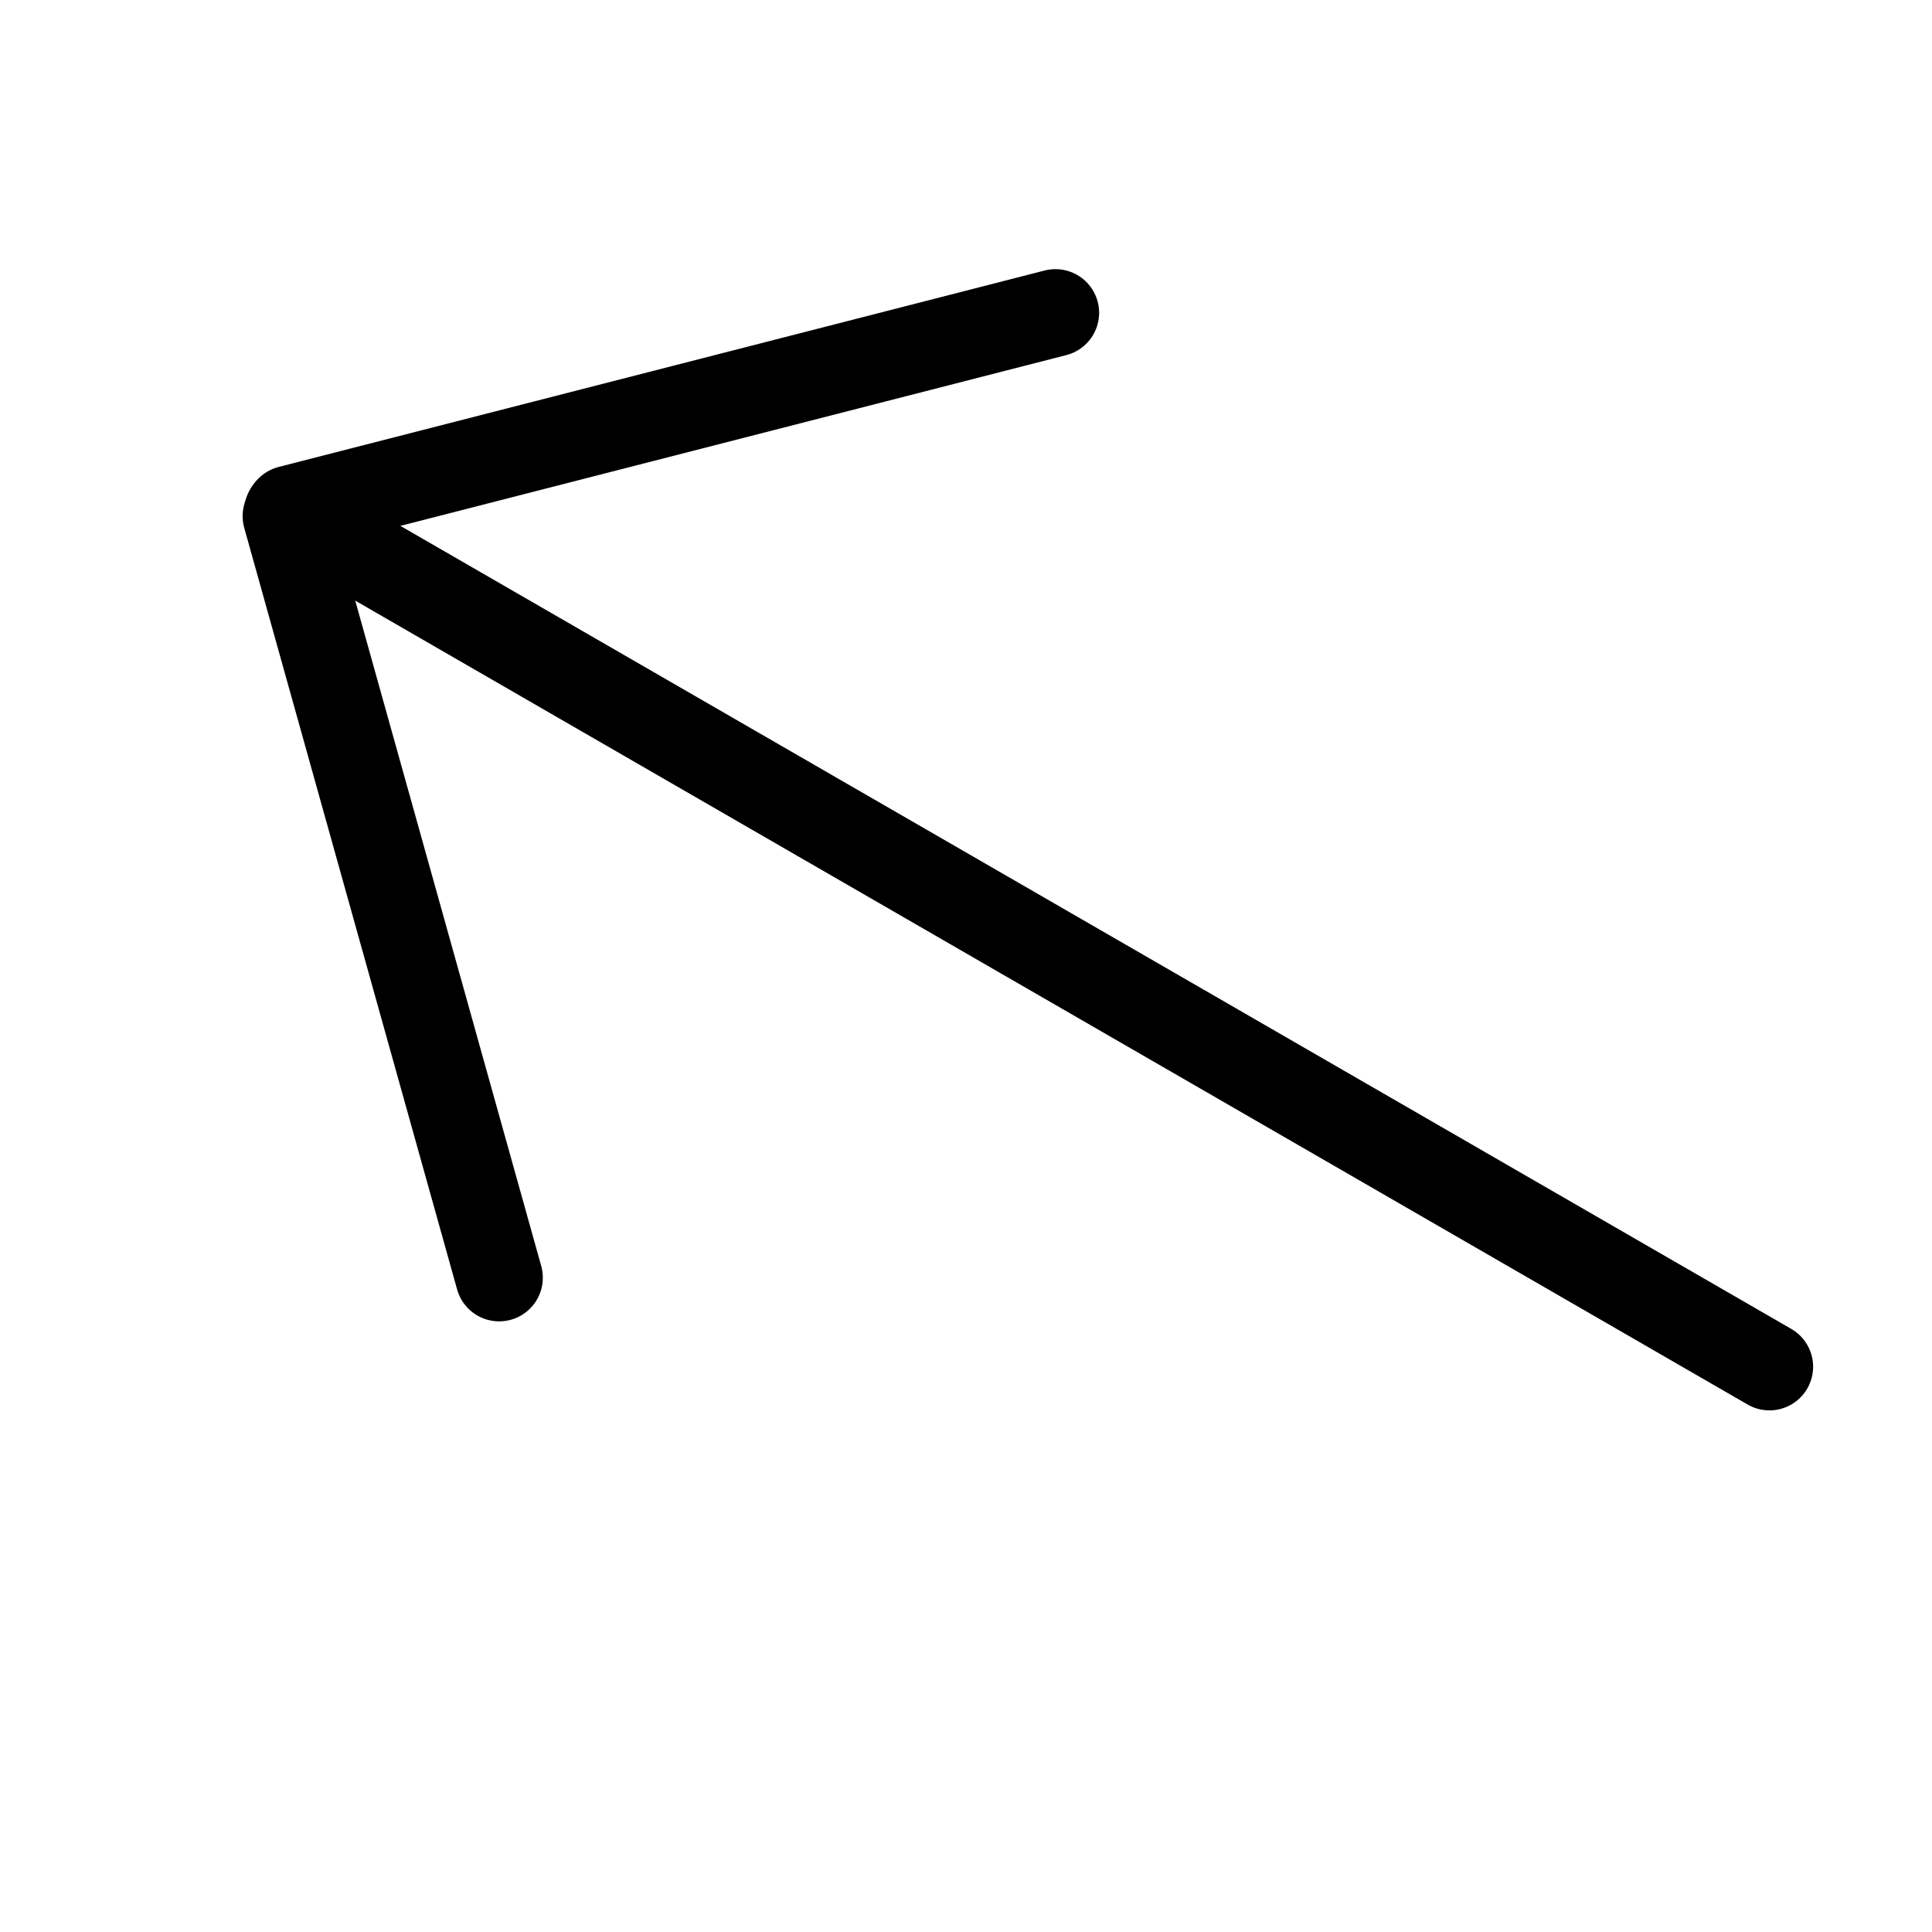
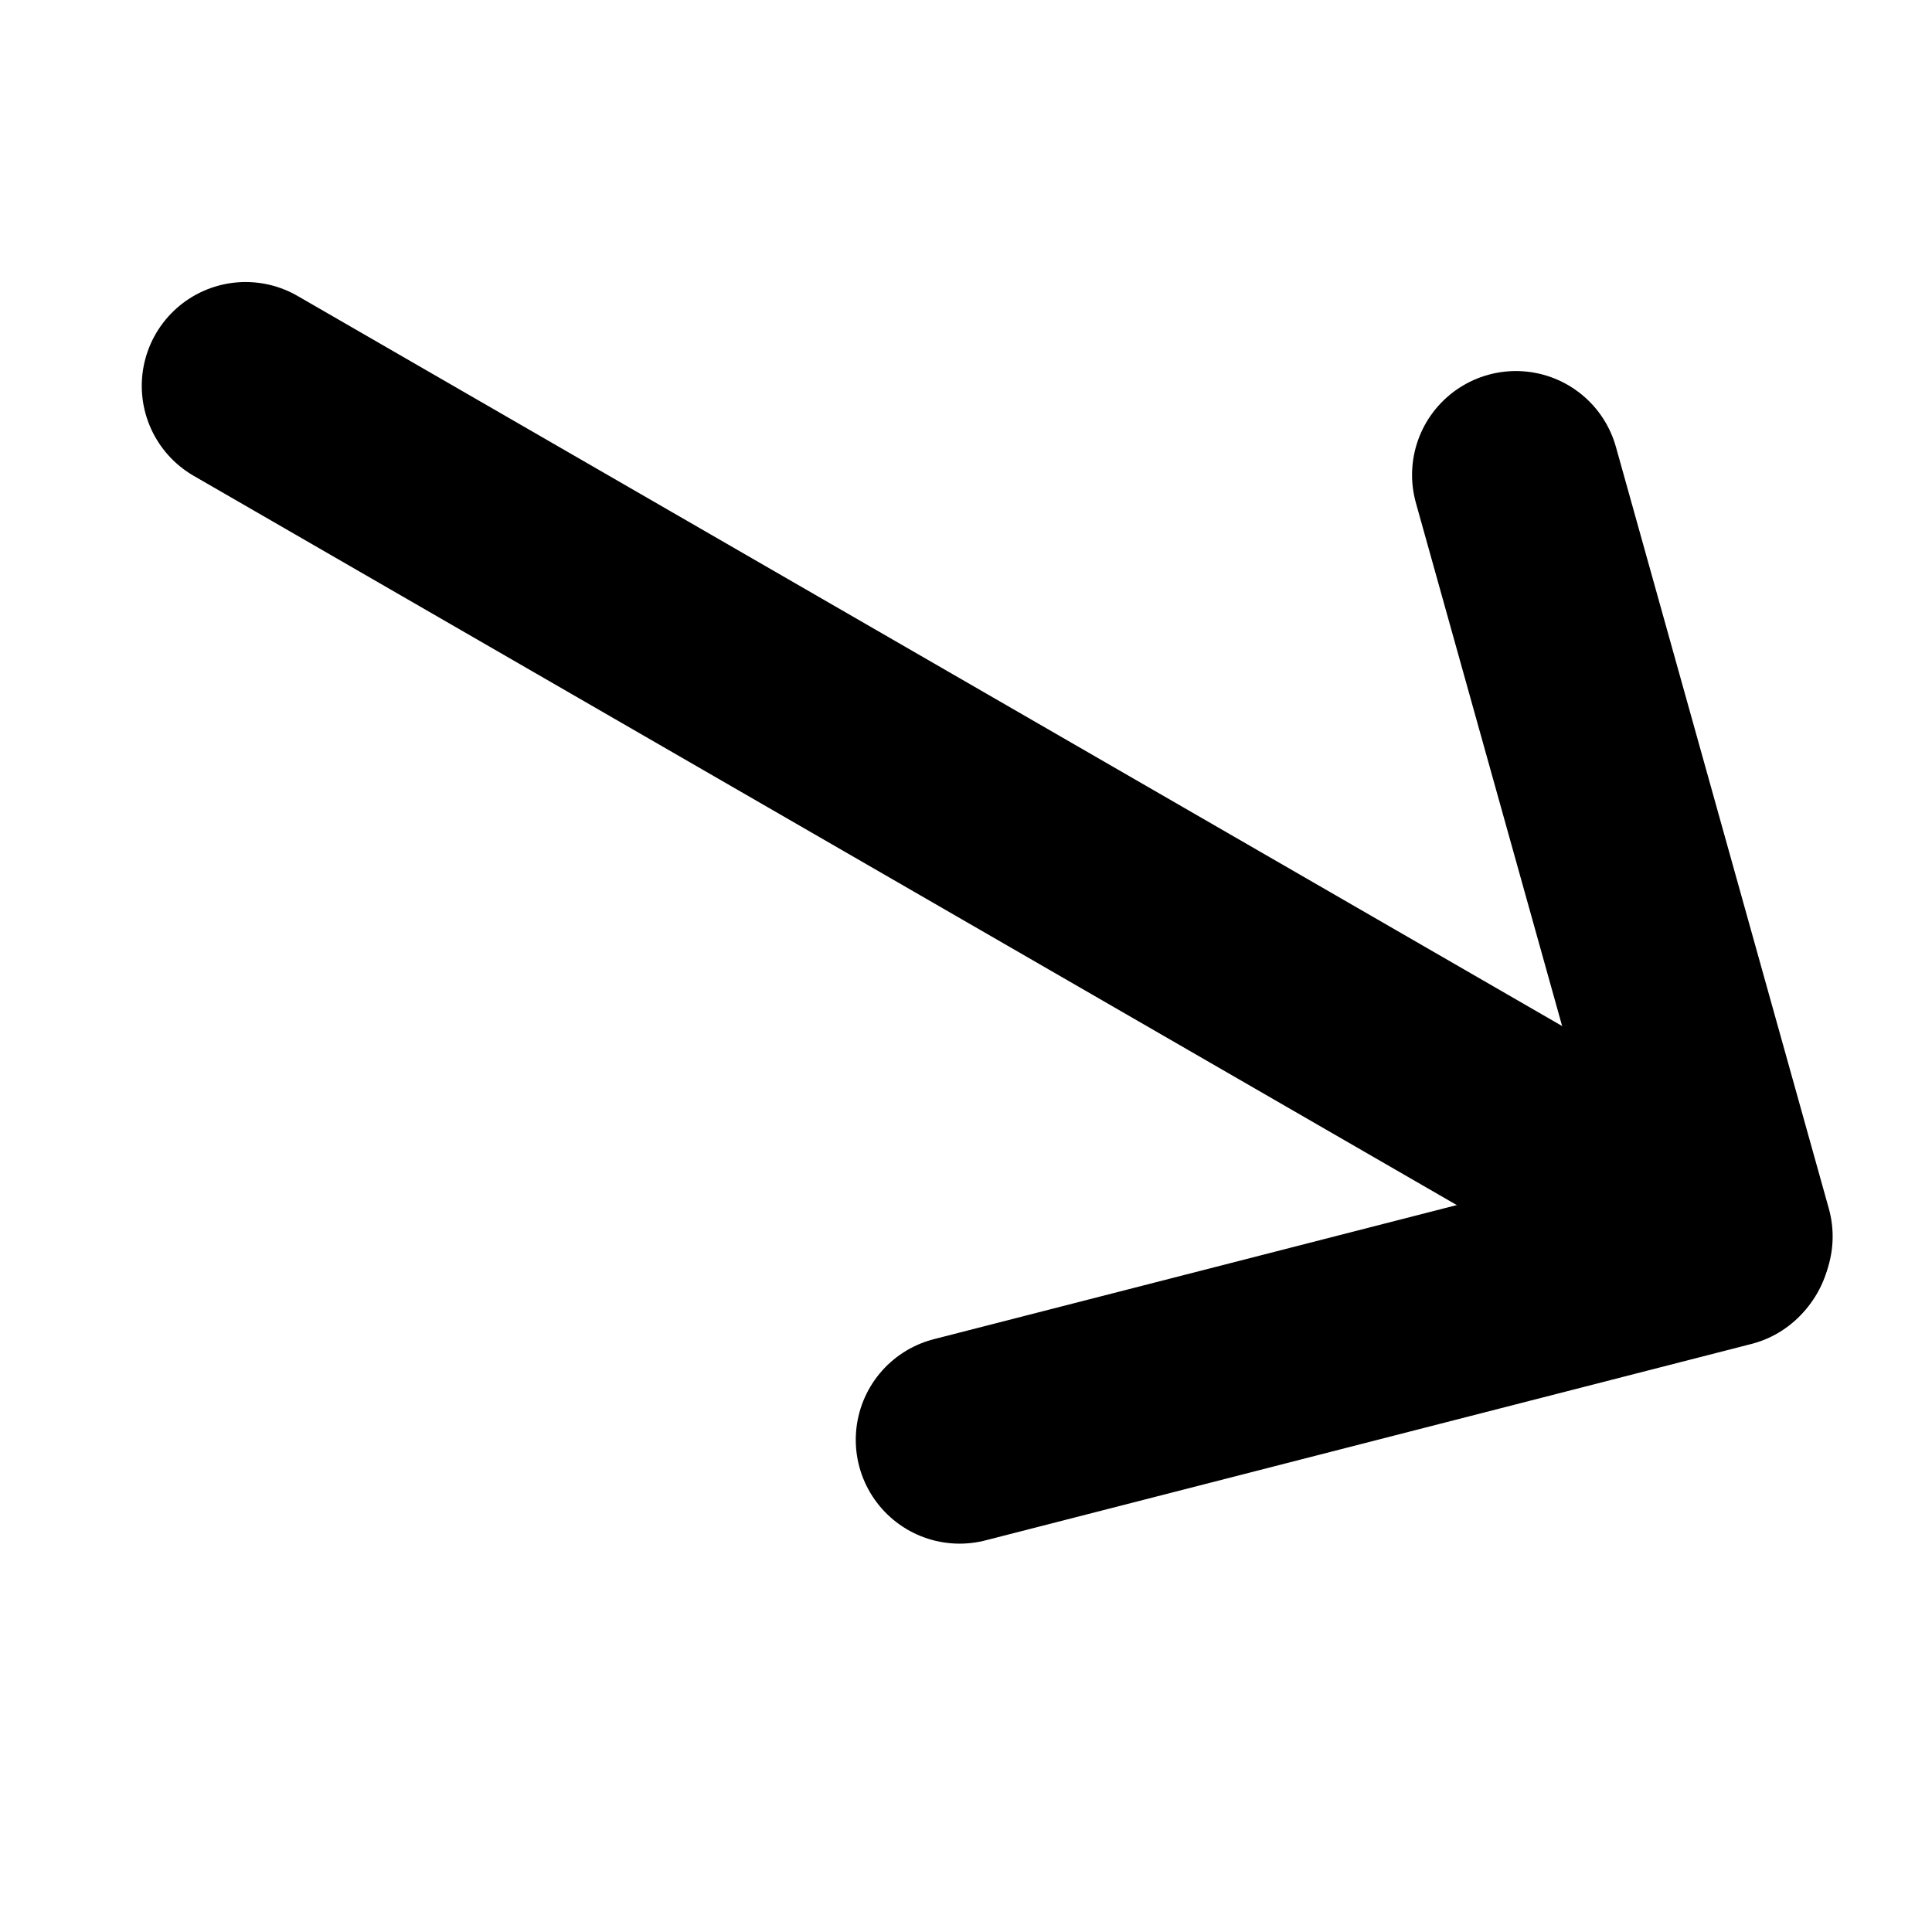
<svg xmlns="http://www.w3.org/2000/svg" width="210mm" height="210mm" viewBox="0 0 744.094 744.094" id="svg2" version="1.1">
  <defs id="defs4" />
  <g id="layer1" transform="translate(0,-308.2677)">
-     <g id="g4144" transform="matrix(0.5254793,-0.9101569,0.9101569,0.5254793,-282.7953,749.4653)">
-       <path id="path3338" d="m 388.571,835.131 0,-626.966" style="fill:none;fill-rule:evenodd;stroke:#000000;stroke-width:32;stroke-linecap:round;stroke-linejoin:round;stroke-miterlimit:4;stroke-dasharray:none;stroke-opacity:1" />
-       <path style="fill:none;fill-rule:evenodd;stroke:#000000;stroke-width:32;stroke-linecap:round;stroke-linejoin:round;stroke-miterlimit:4;stroke-dasharray:none;stroke-opacity:1" d="M 184.064,415.667 386.756,208.562" id="path4140" />
-       <path id="path4142" d="M 592.223,415.42 389.531,208.315" style="fill:none;fill-rule:evenodd;stroke:#000000;stroke-width:32;stroke-linecap:round;stroke-linejoin:round;stroke-miterlimit:4;stroke-dasharray:none;stroke-opacity:1" />
-     </g>
+     <path style="fill:none;fill-rule:evenodd;stroke:#000000;stroke-width:80;stroke-linecap:round;stroke-linejoin:round;stroke-miterlimit:4;stroke-dasharray:none;stroke-opacity:1" d="M 94.599,456.886 665.237,786.344" id="path3338" />
+     <path id="path4140" d="m 583.841,491.172 81.987,293.311" style="fill:none;fill-rule:evenodd;stroke:#000000;stroke-width:80;stroke-linecap:round;stroke-linejoin:round;stroke-miterlimit:4;stroke-dasharray:none;stroke-opacity:1" />
+     <path style="fill:none;fill-rule:evenodd;stroke:#000000;stroke-width:80;stroke-linecap:round;stroke-linejoin:round;stroke-miterlimit:4;stroke-dasharray:none;stroke-opacity:1" d="M 369.588,862.791 664.596,787.139" id="path4142" />
  </g>
</svg>
